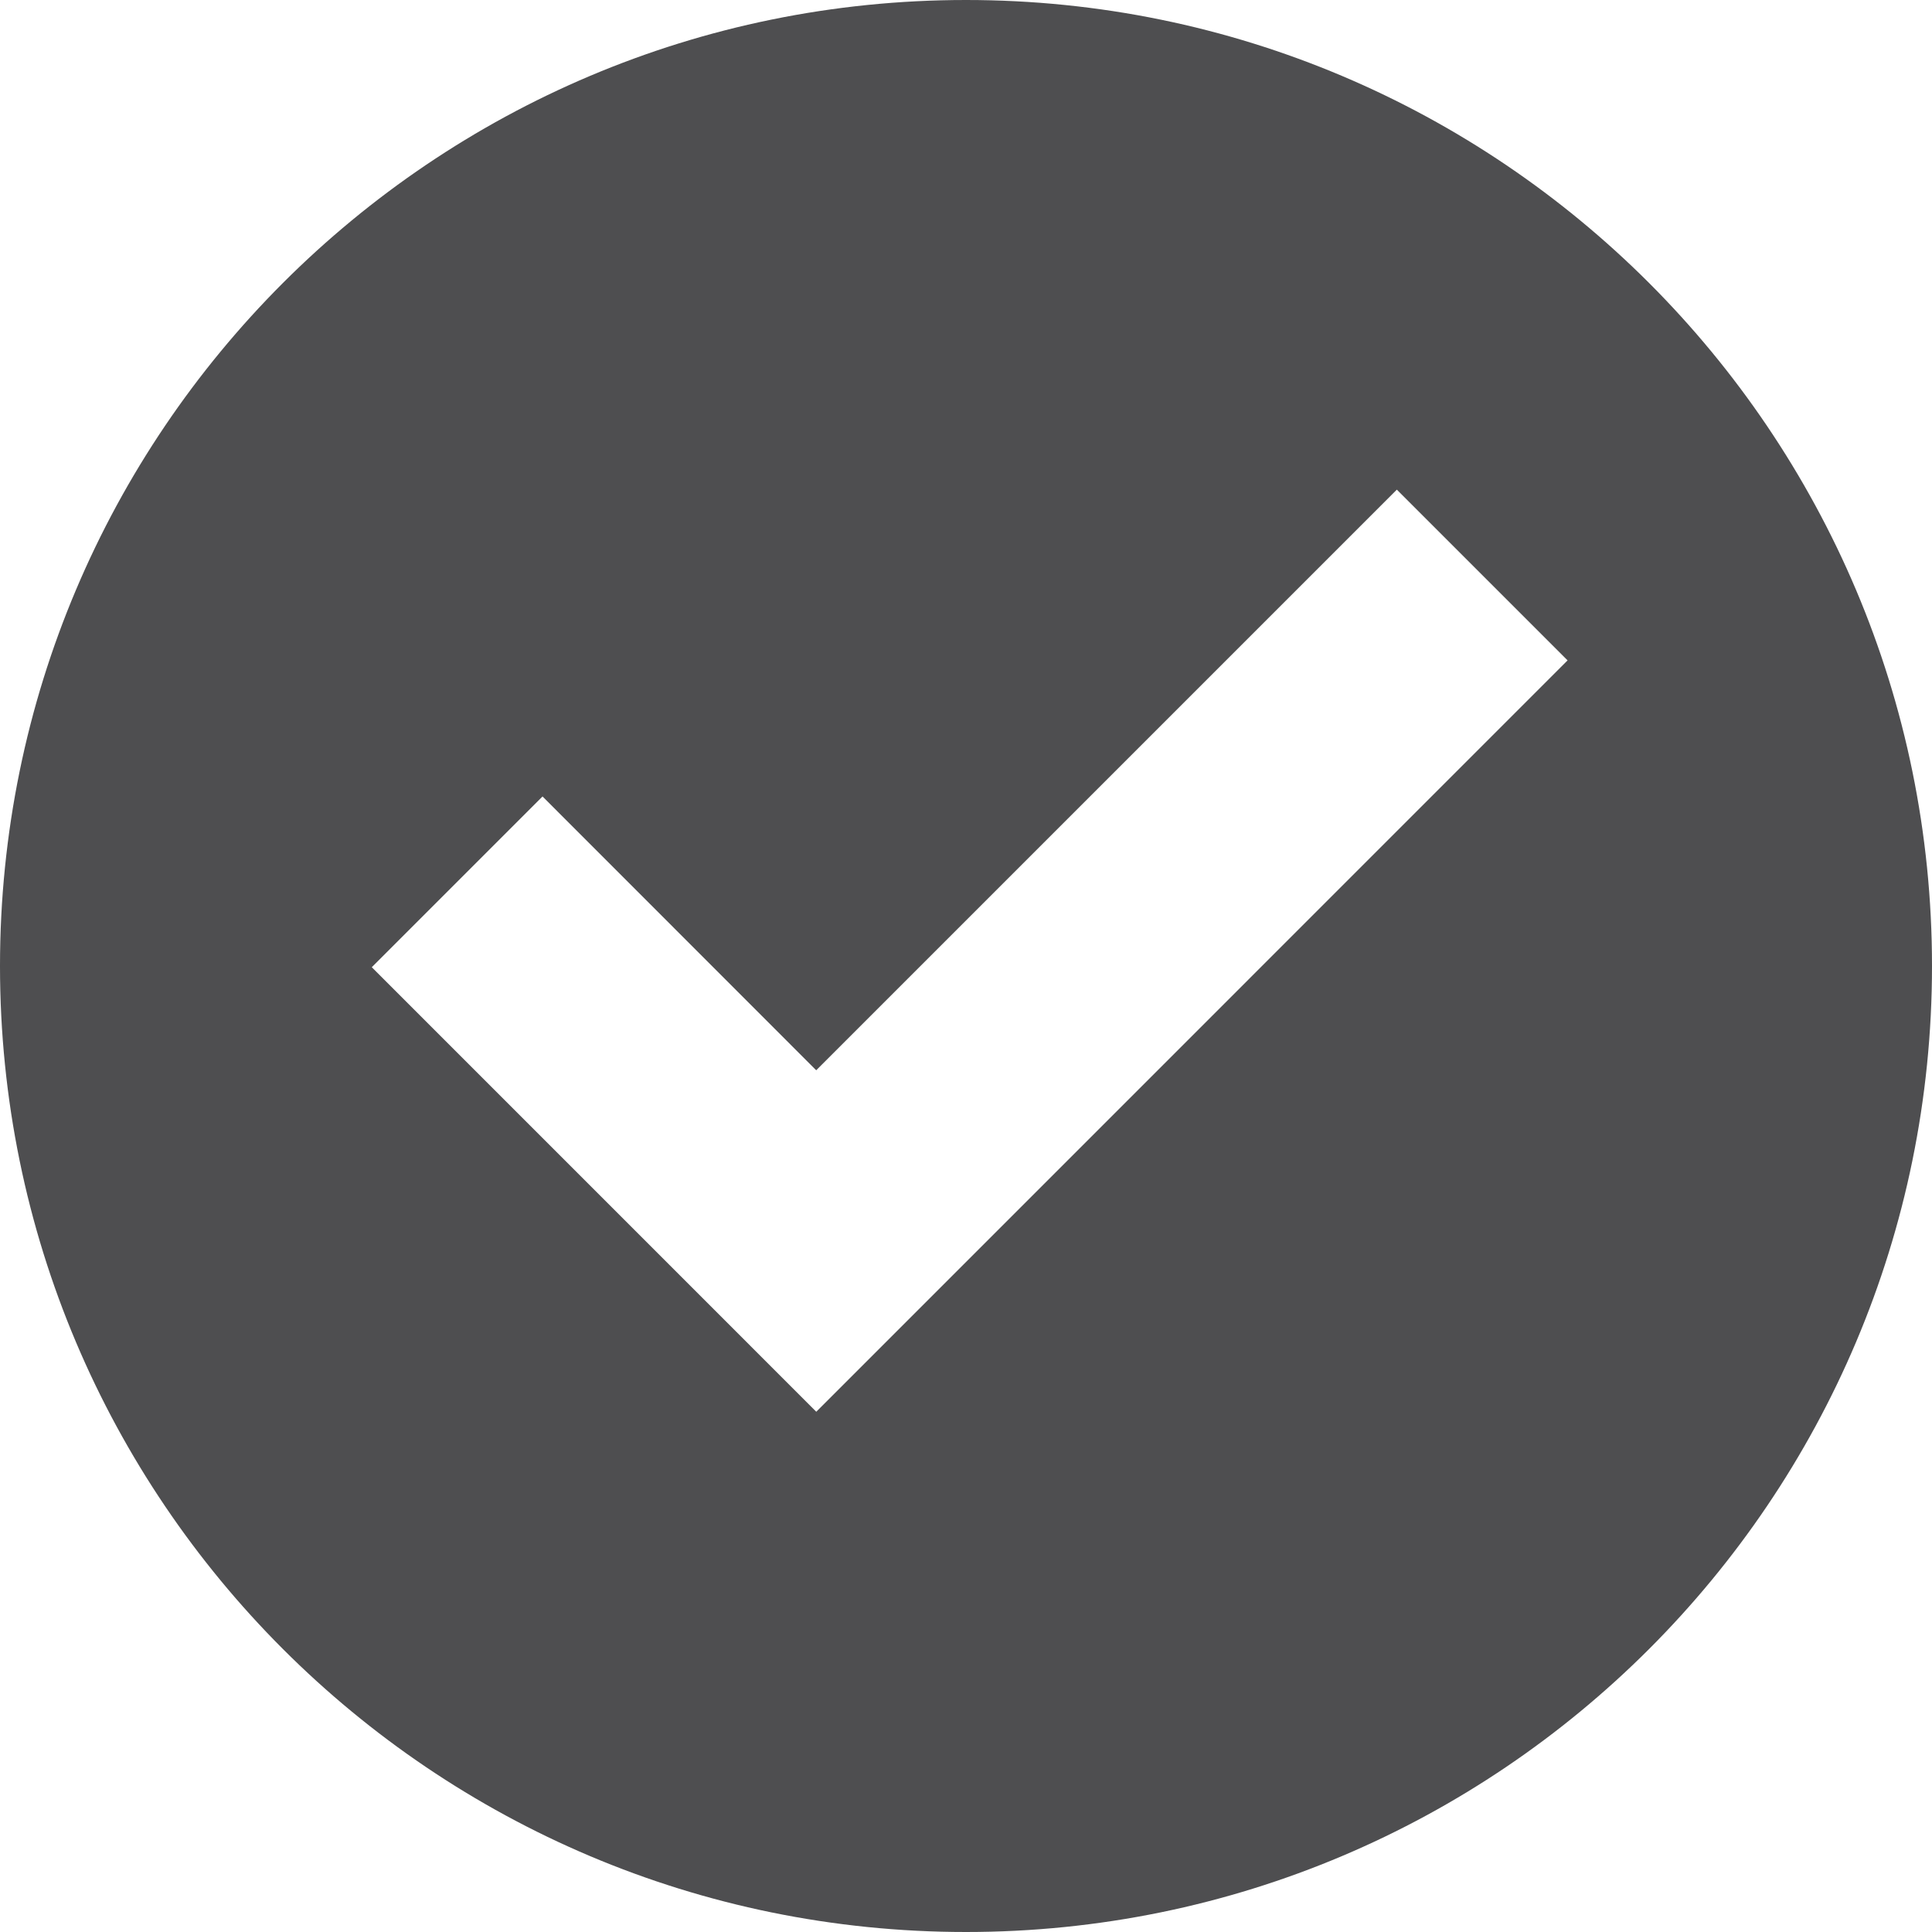
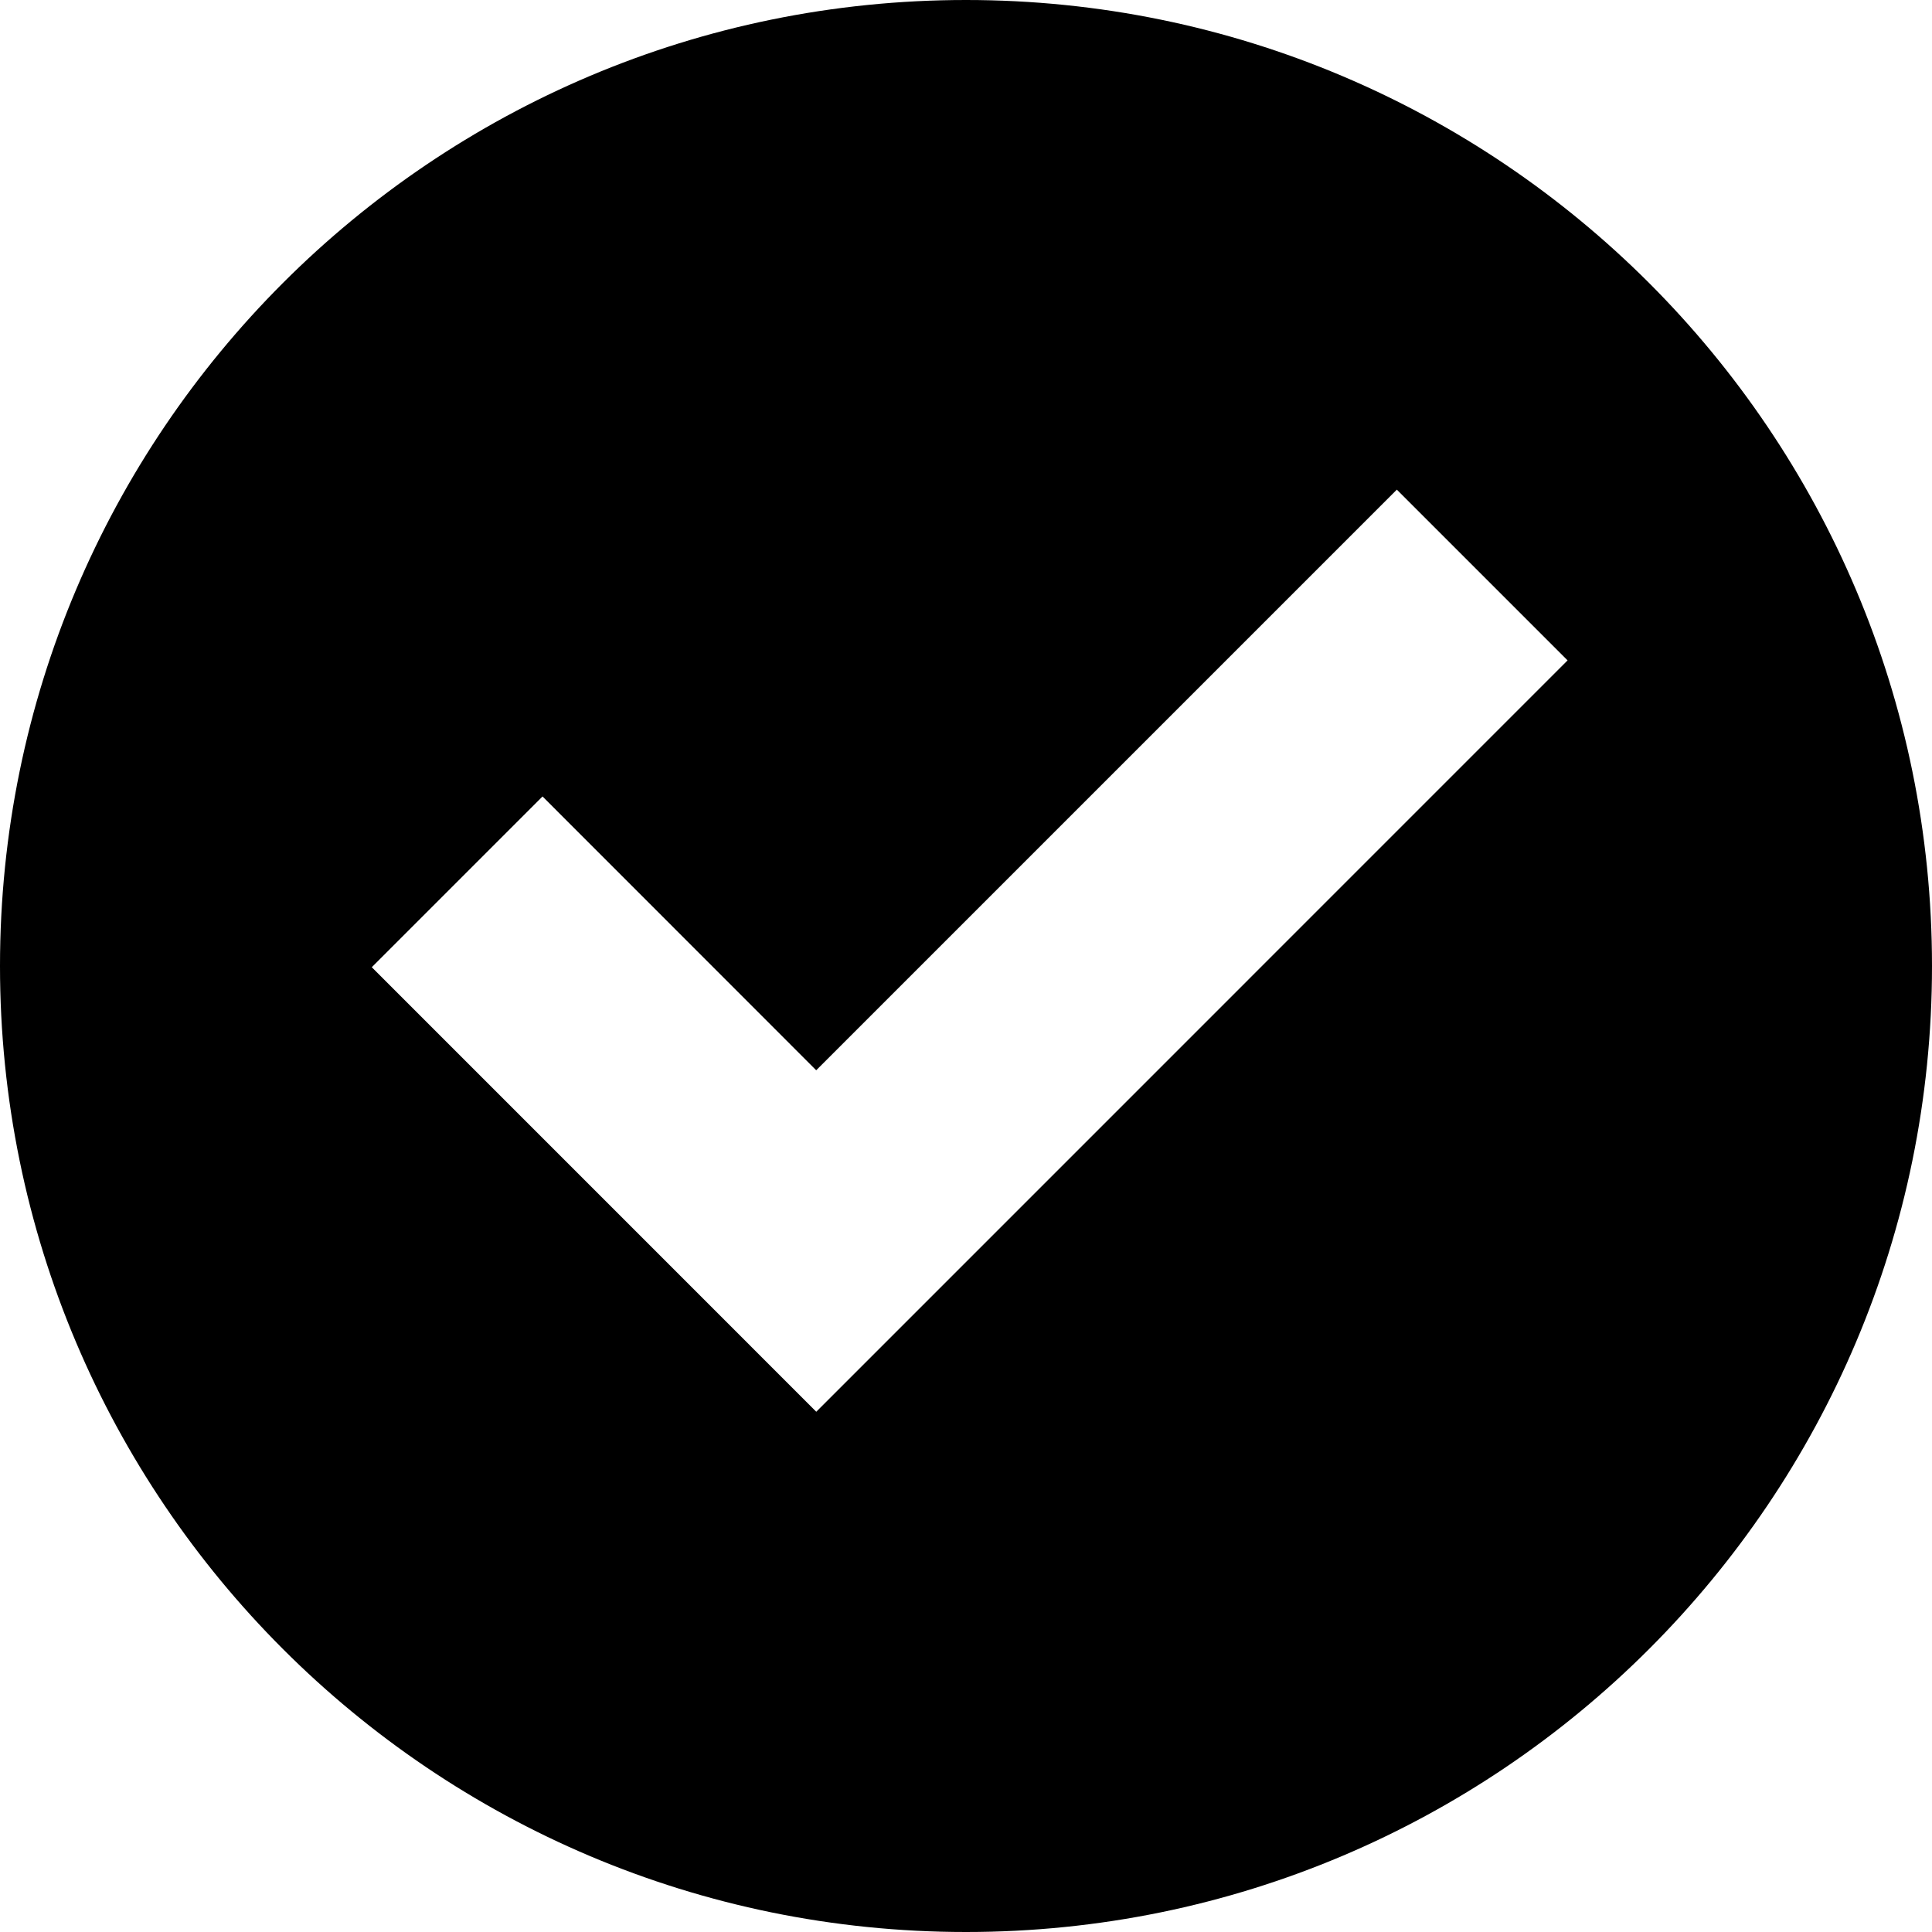
<svg xmlns="http://www.w3.org/2000/svg" width="32" height="32" enable-background="new 0 0 32 32" id="check">
-   <path fill="#4e4e50" d="M16 0C7.164 0 0 7.164 0 16s7.164 16 16 16 16-7.164 16-16S24.836 0 16 0zm-2.48 23.383L6.158 16.02l2.828-2.828 4.533 4.535 9.617-9.617 2.828 2.828L13.52 23.383z" />
+   <path fill="#rgb(223, 223, 223)" d="M16 0C7.164 0 0 7.164 0 16s7.164 16 16 16 16-7.164 16-16S24.836 0 16 0zm-2.48 23.383L6.158 16.02l2.828-2.828 4.533 4.535 9.617-9.617 2.828 2.828L13.52 23.383z" />
</svg>
